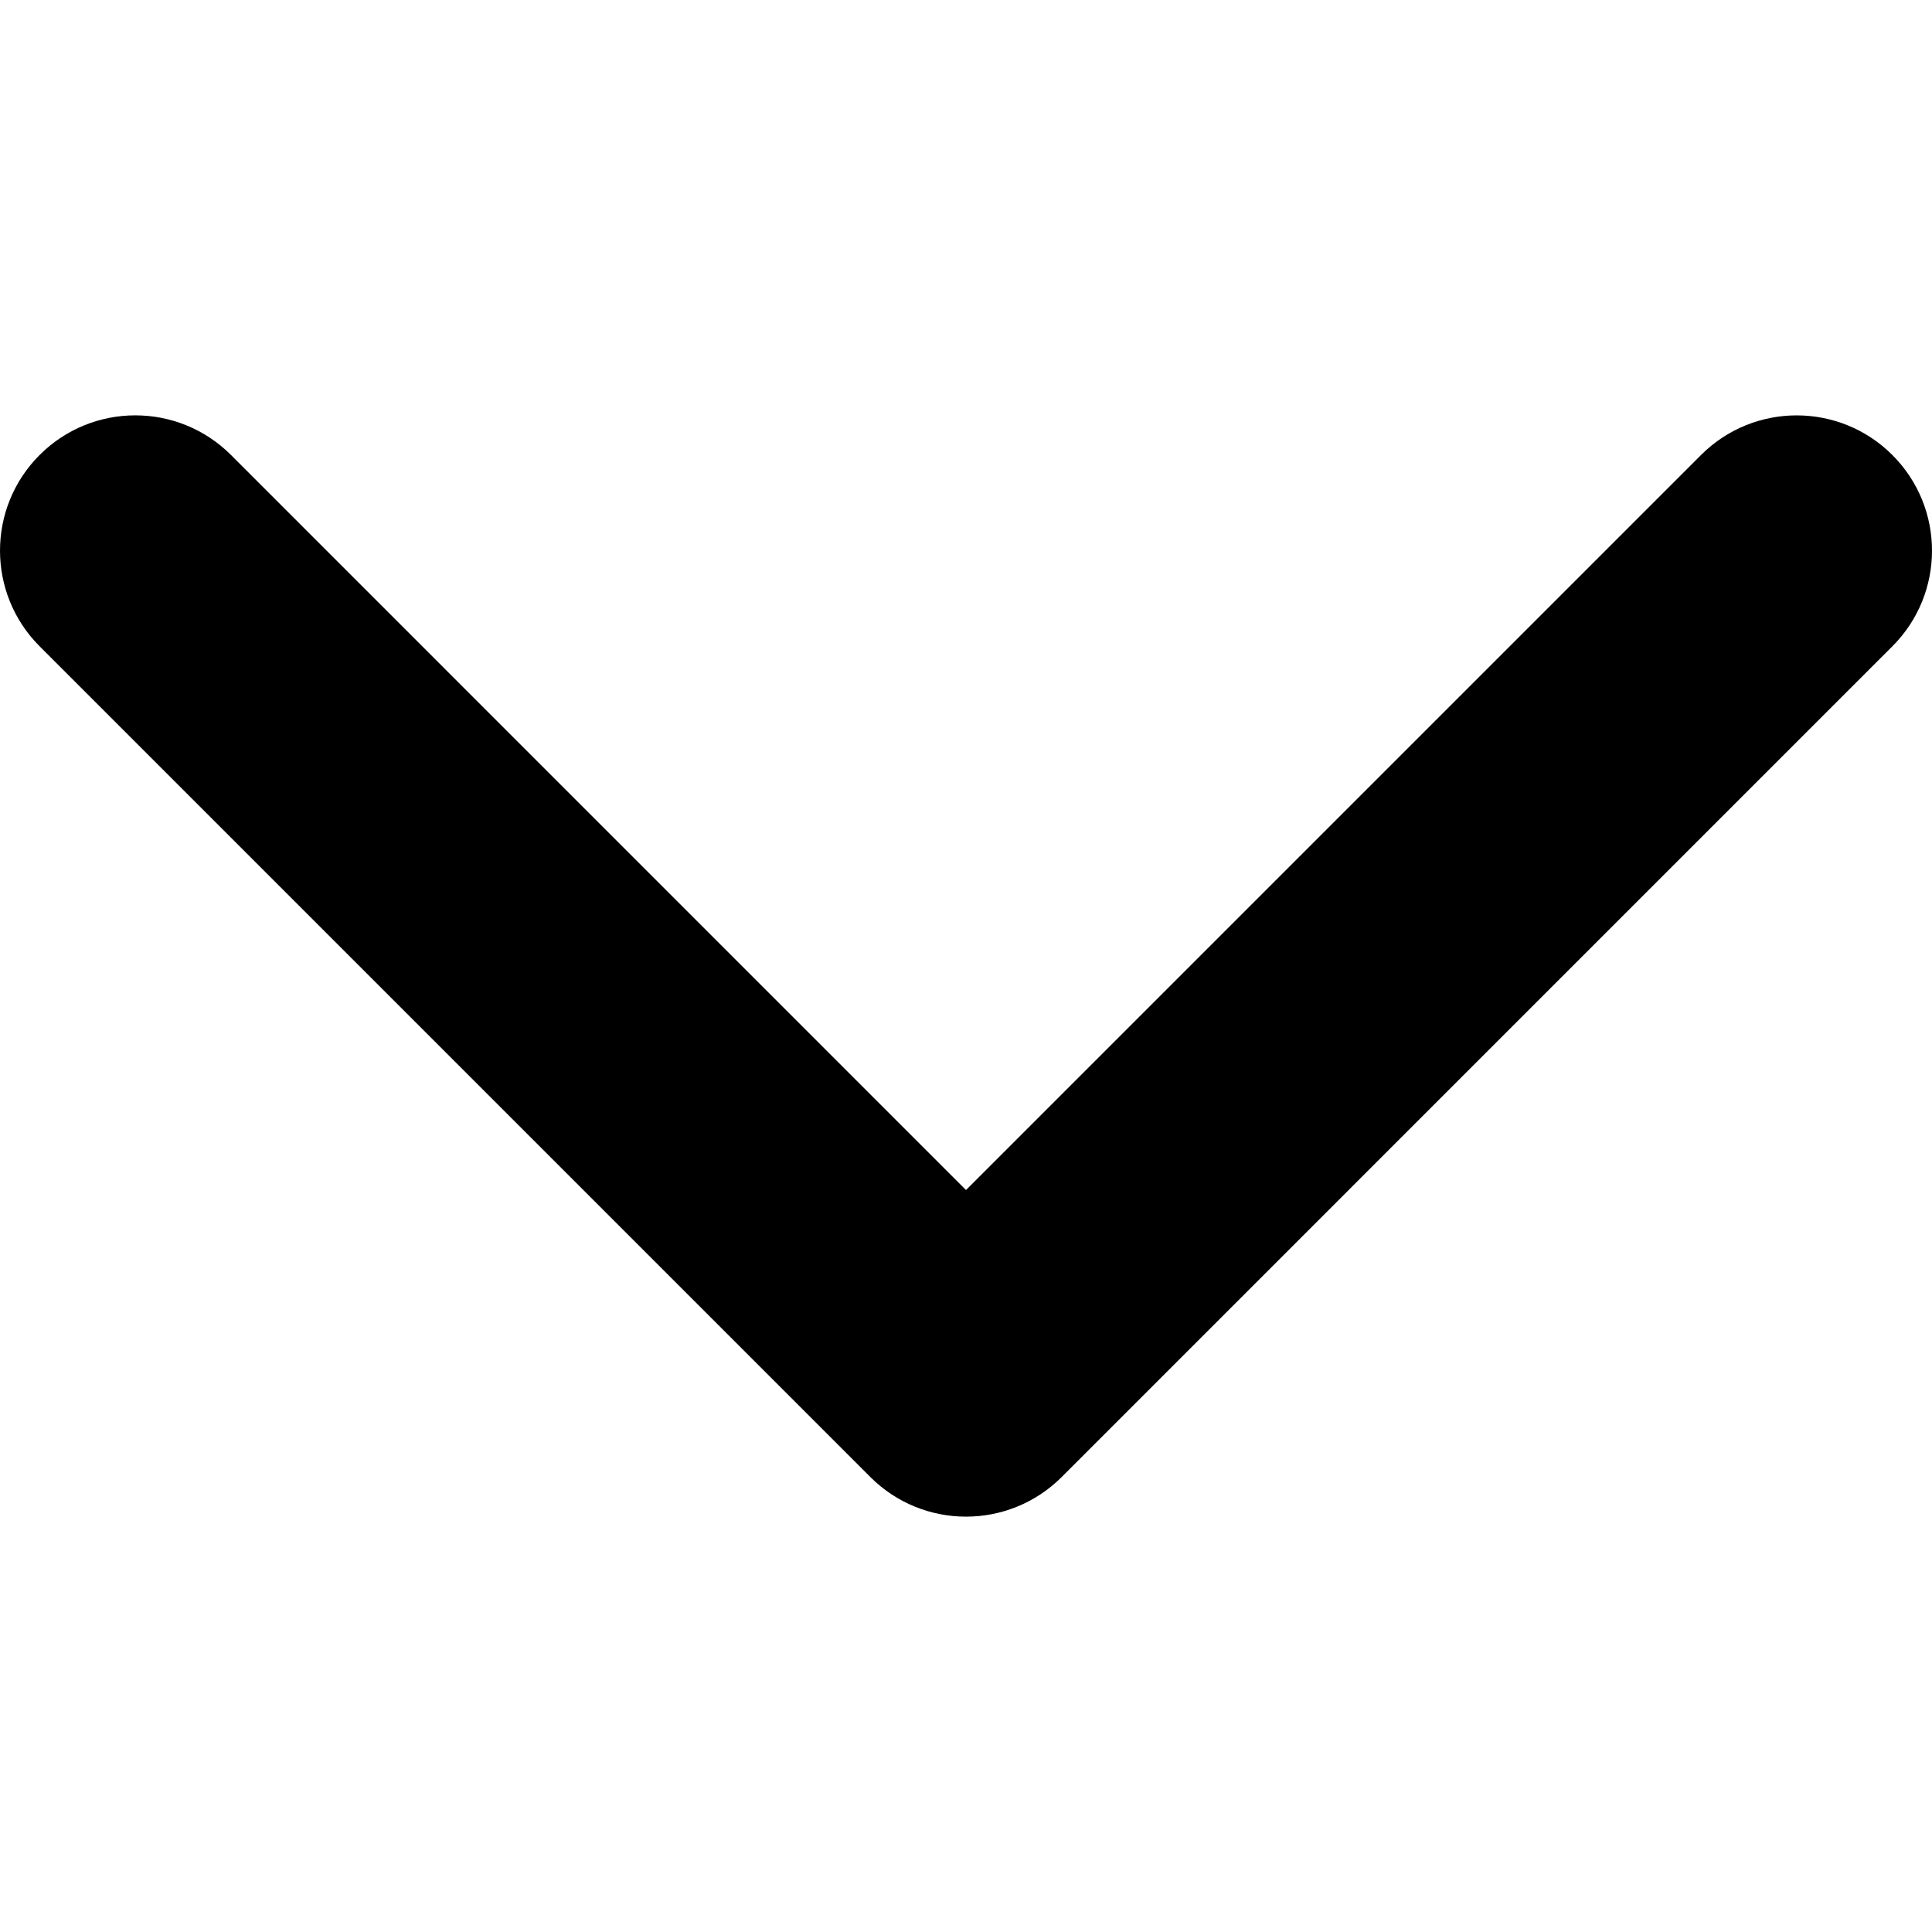
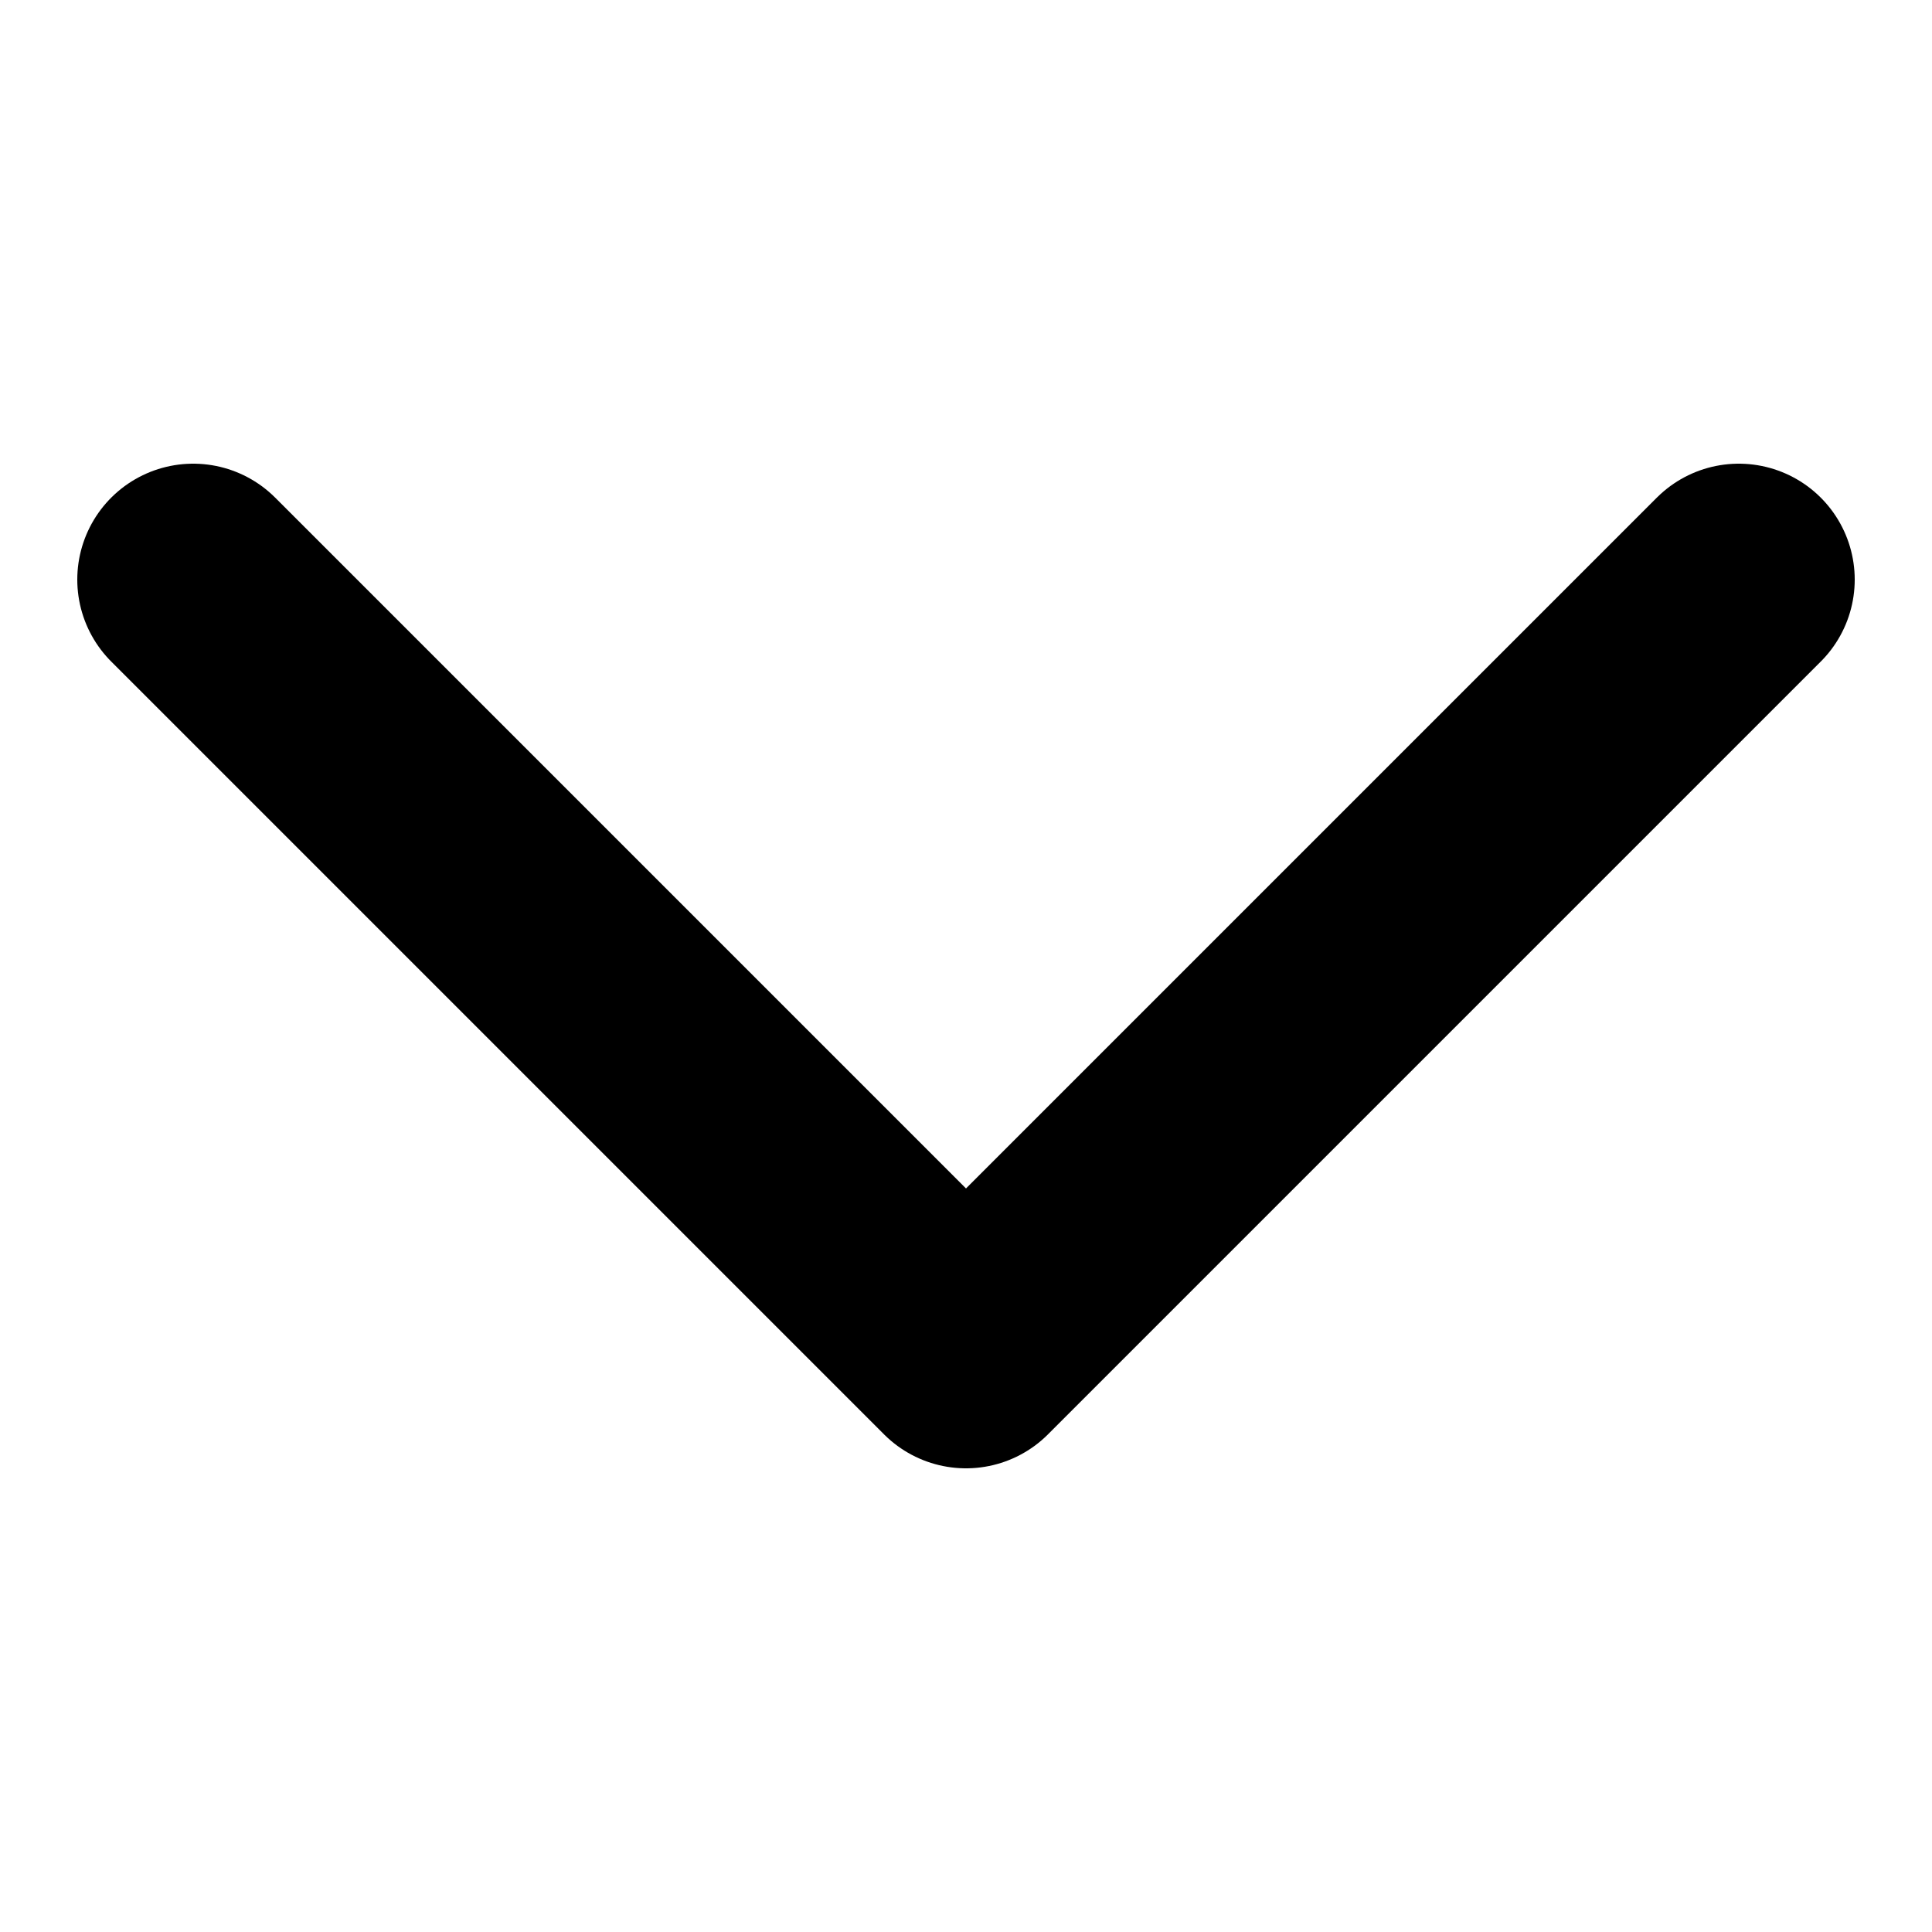
- <svg xmlns="http://www.w3.org/2000/svg" version="1.1" id="Capa_1" x="0px" y="0px" width="451.847px" height="451.847px" viewBox="0 0 451.847 451.847" style="enable-background:new 0 0 451.847 451.847;" xml:space="preserve">
-   <g>
-     <path d="M225.923,354.706c-8.098,0-16.195-3.092-22.369-9.263L9.27,151.157c-12.359-12.359-12.359-32.397,0-44.751   c12.354-12.354,32.388-12.354,44.748,0l171.905,171.915l171.906-171.909c12.359-12.354,32.391-12.354,44.744,0   c12.365,12.354,12.365,32.392,0,44.751L248.292,345.449C242.115,351.621,234.018,354.706,225.923,354.706z" />
+ <svg xmlns="http://www.w3.org/2000/svg" width="100mm" height="100mm" viewBox="0 0 100 100" version="1.1" id="svg854">
+   <defs id="defs848" />
+   <g id="layer1" transform="translate(0,-197)">
+     <path style="fill:none;stroke:#000000;stroke-width:12;stroke-linecap:round;stroke-linejoin:round;stroke-miterlimit:4;stroke-dasharray:none;stroke-opacity:1" d="m 10,227 40,40 40,-40" id="path1401" />
  </g>
-   <g>
- </g>
-   <g>
- </g>
-   <g>
- </g>
-   <g>
- </g>
-   <g>
- </g>
-   <g>
- </g>
-   <g>
- </g>
-   <g>
- </g>
-   <g>
- </g>
-   <g>
- </g>
-   <g>
- </g>
-   <g>
- </g>
-   <g>
- </g>
-   <g>
- </g>
-   <g>
- </g>
</svg>
